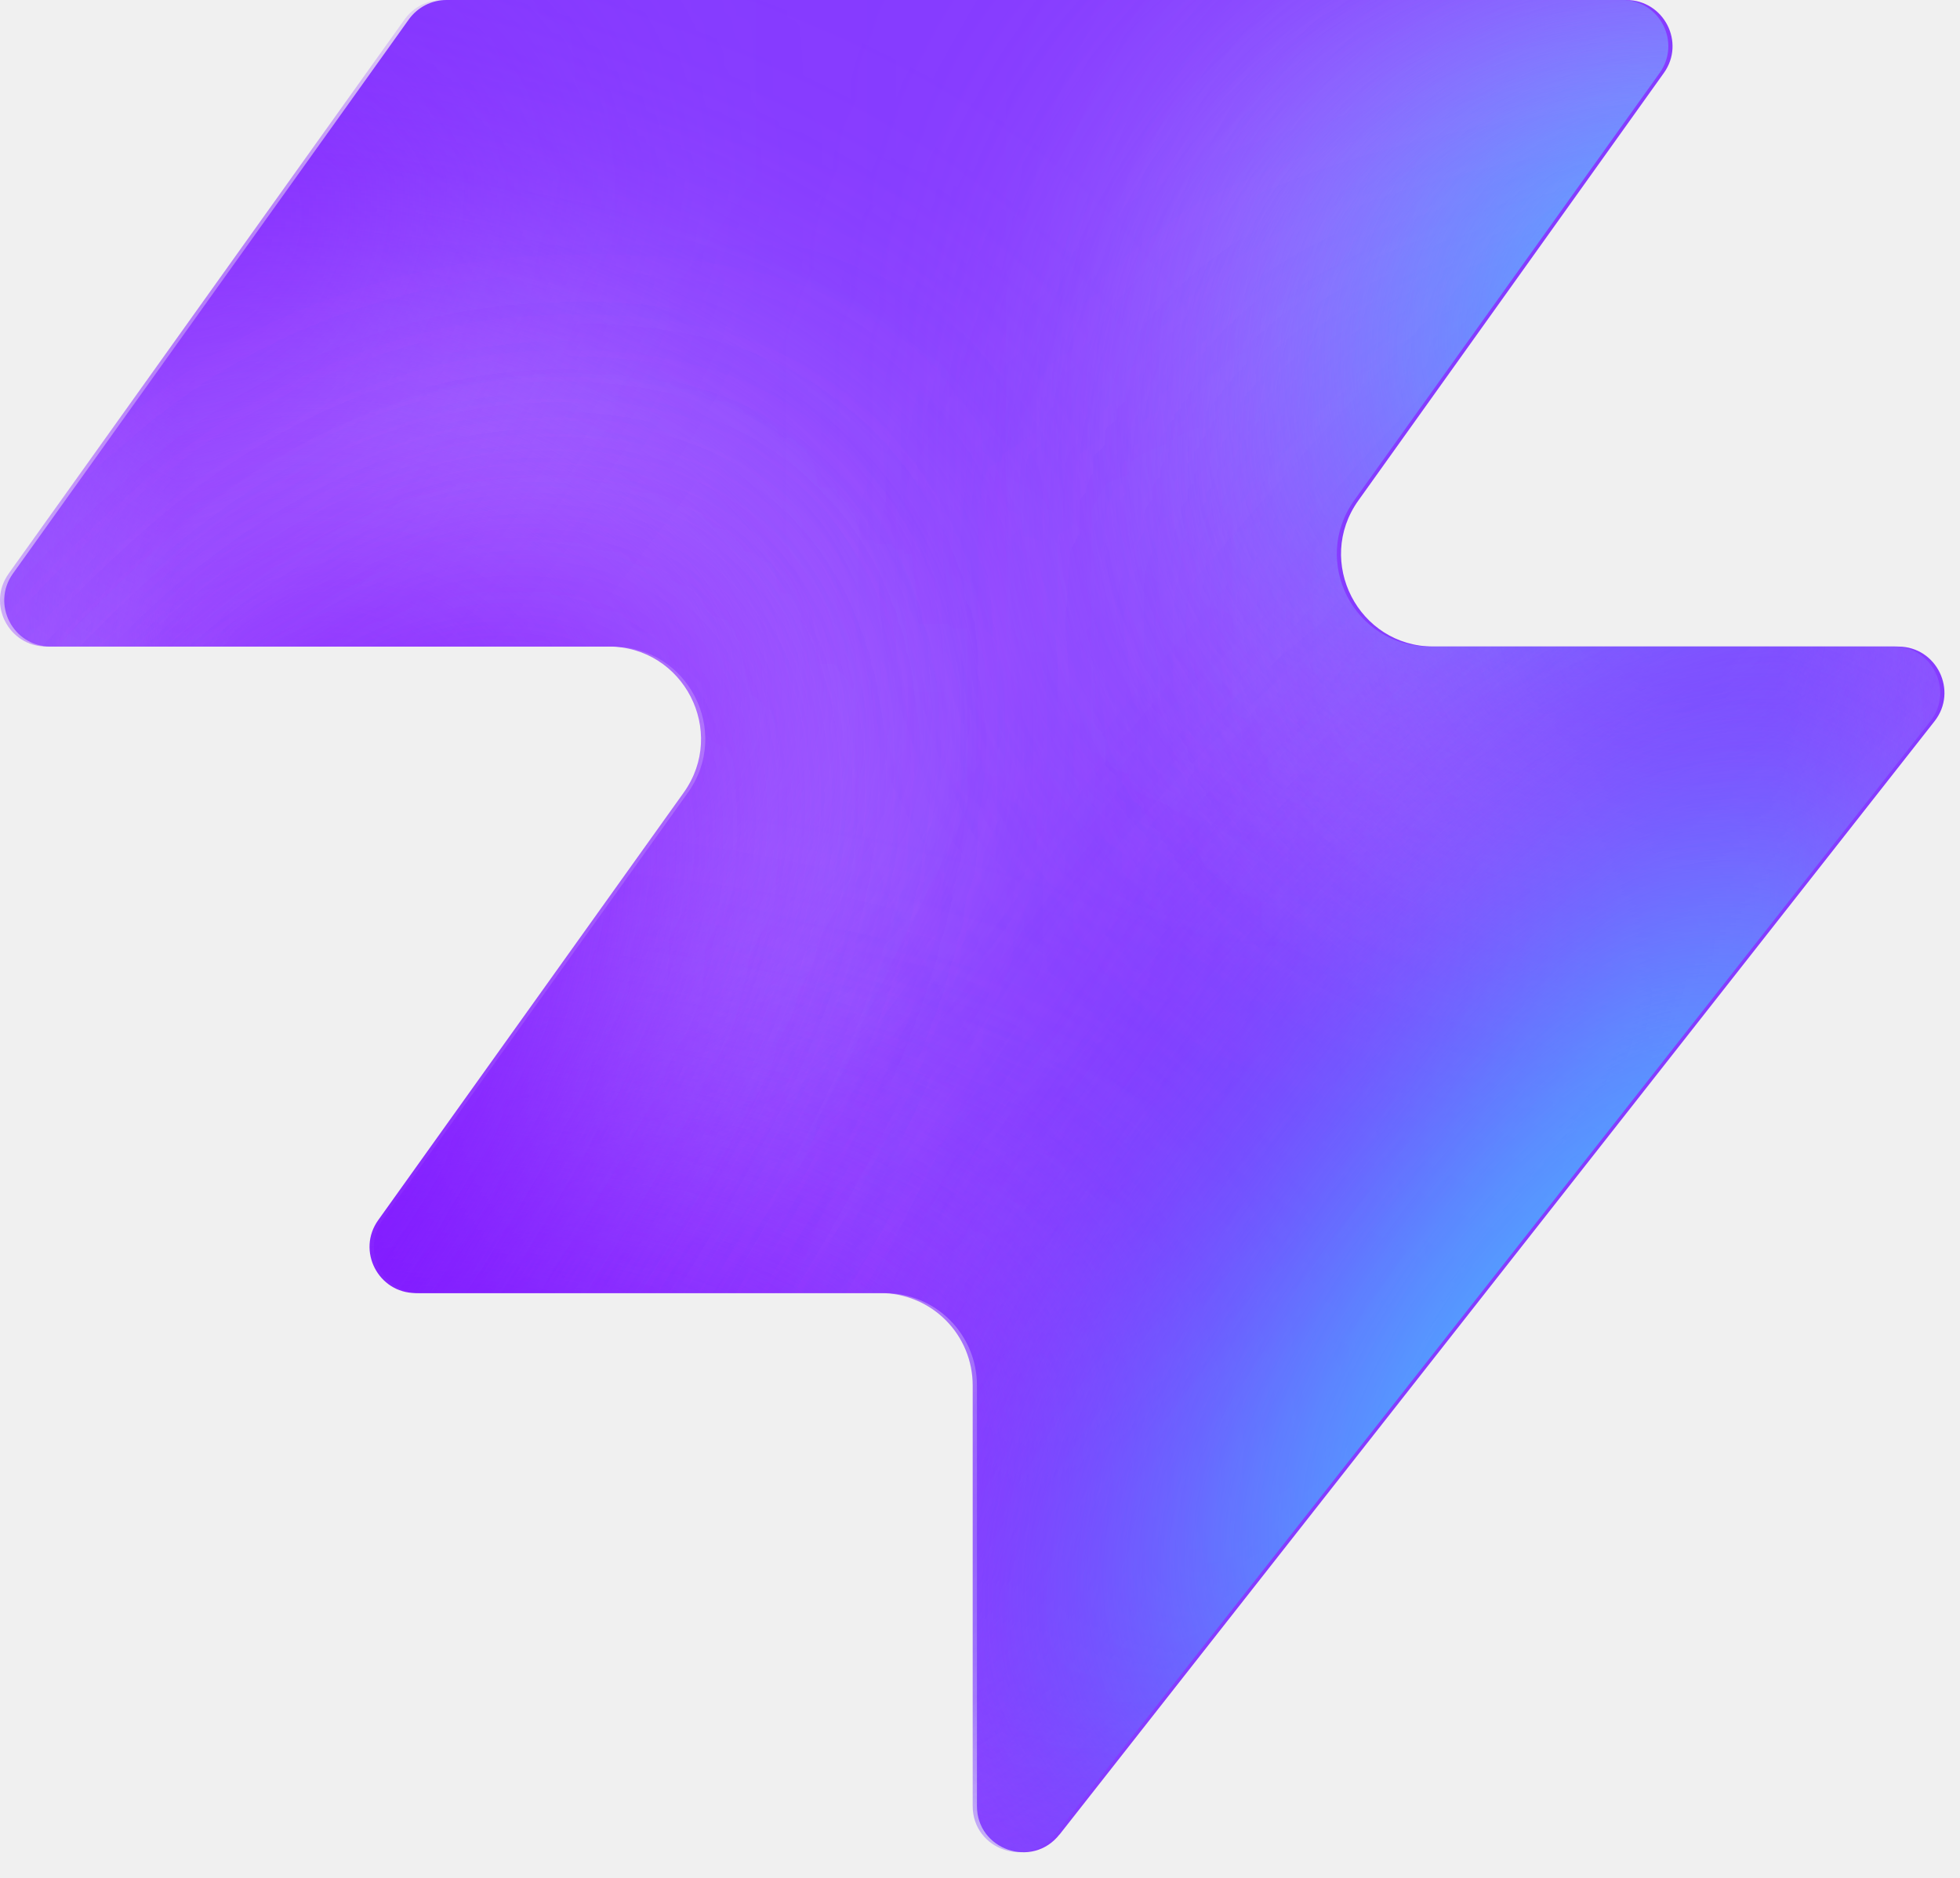
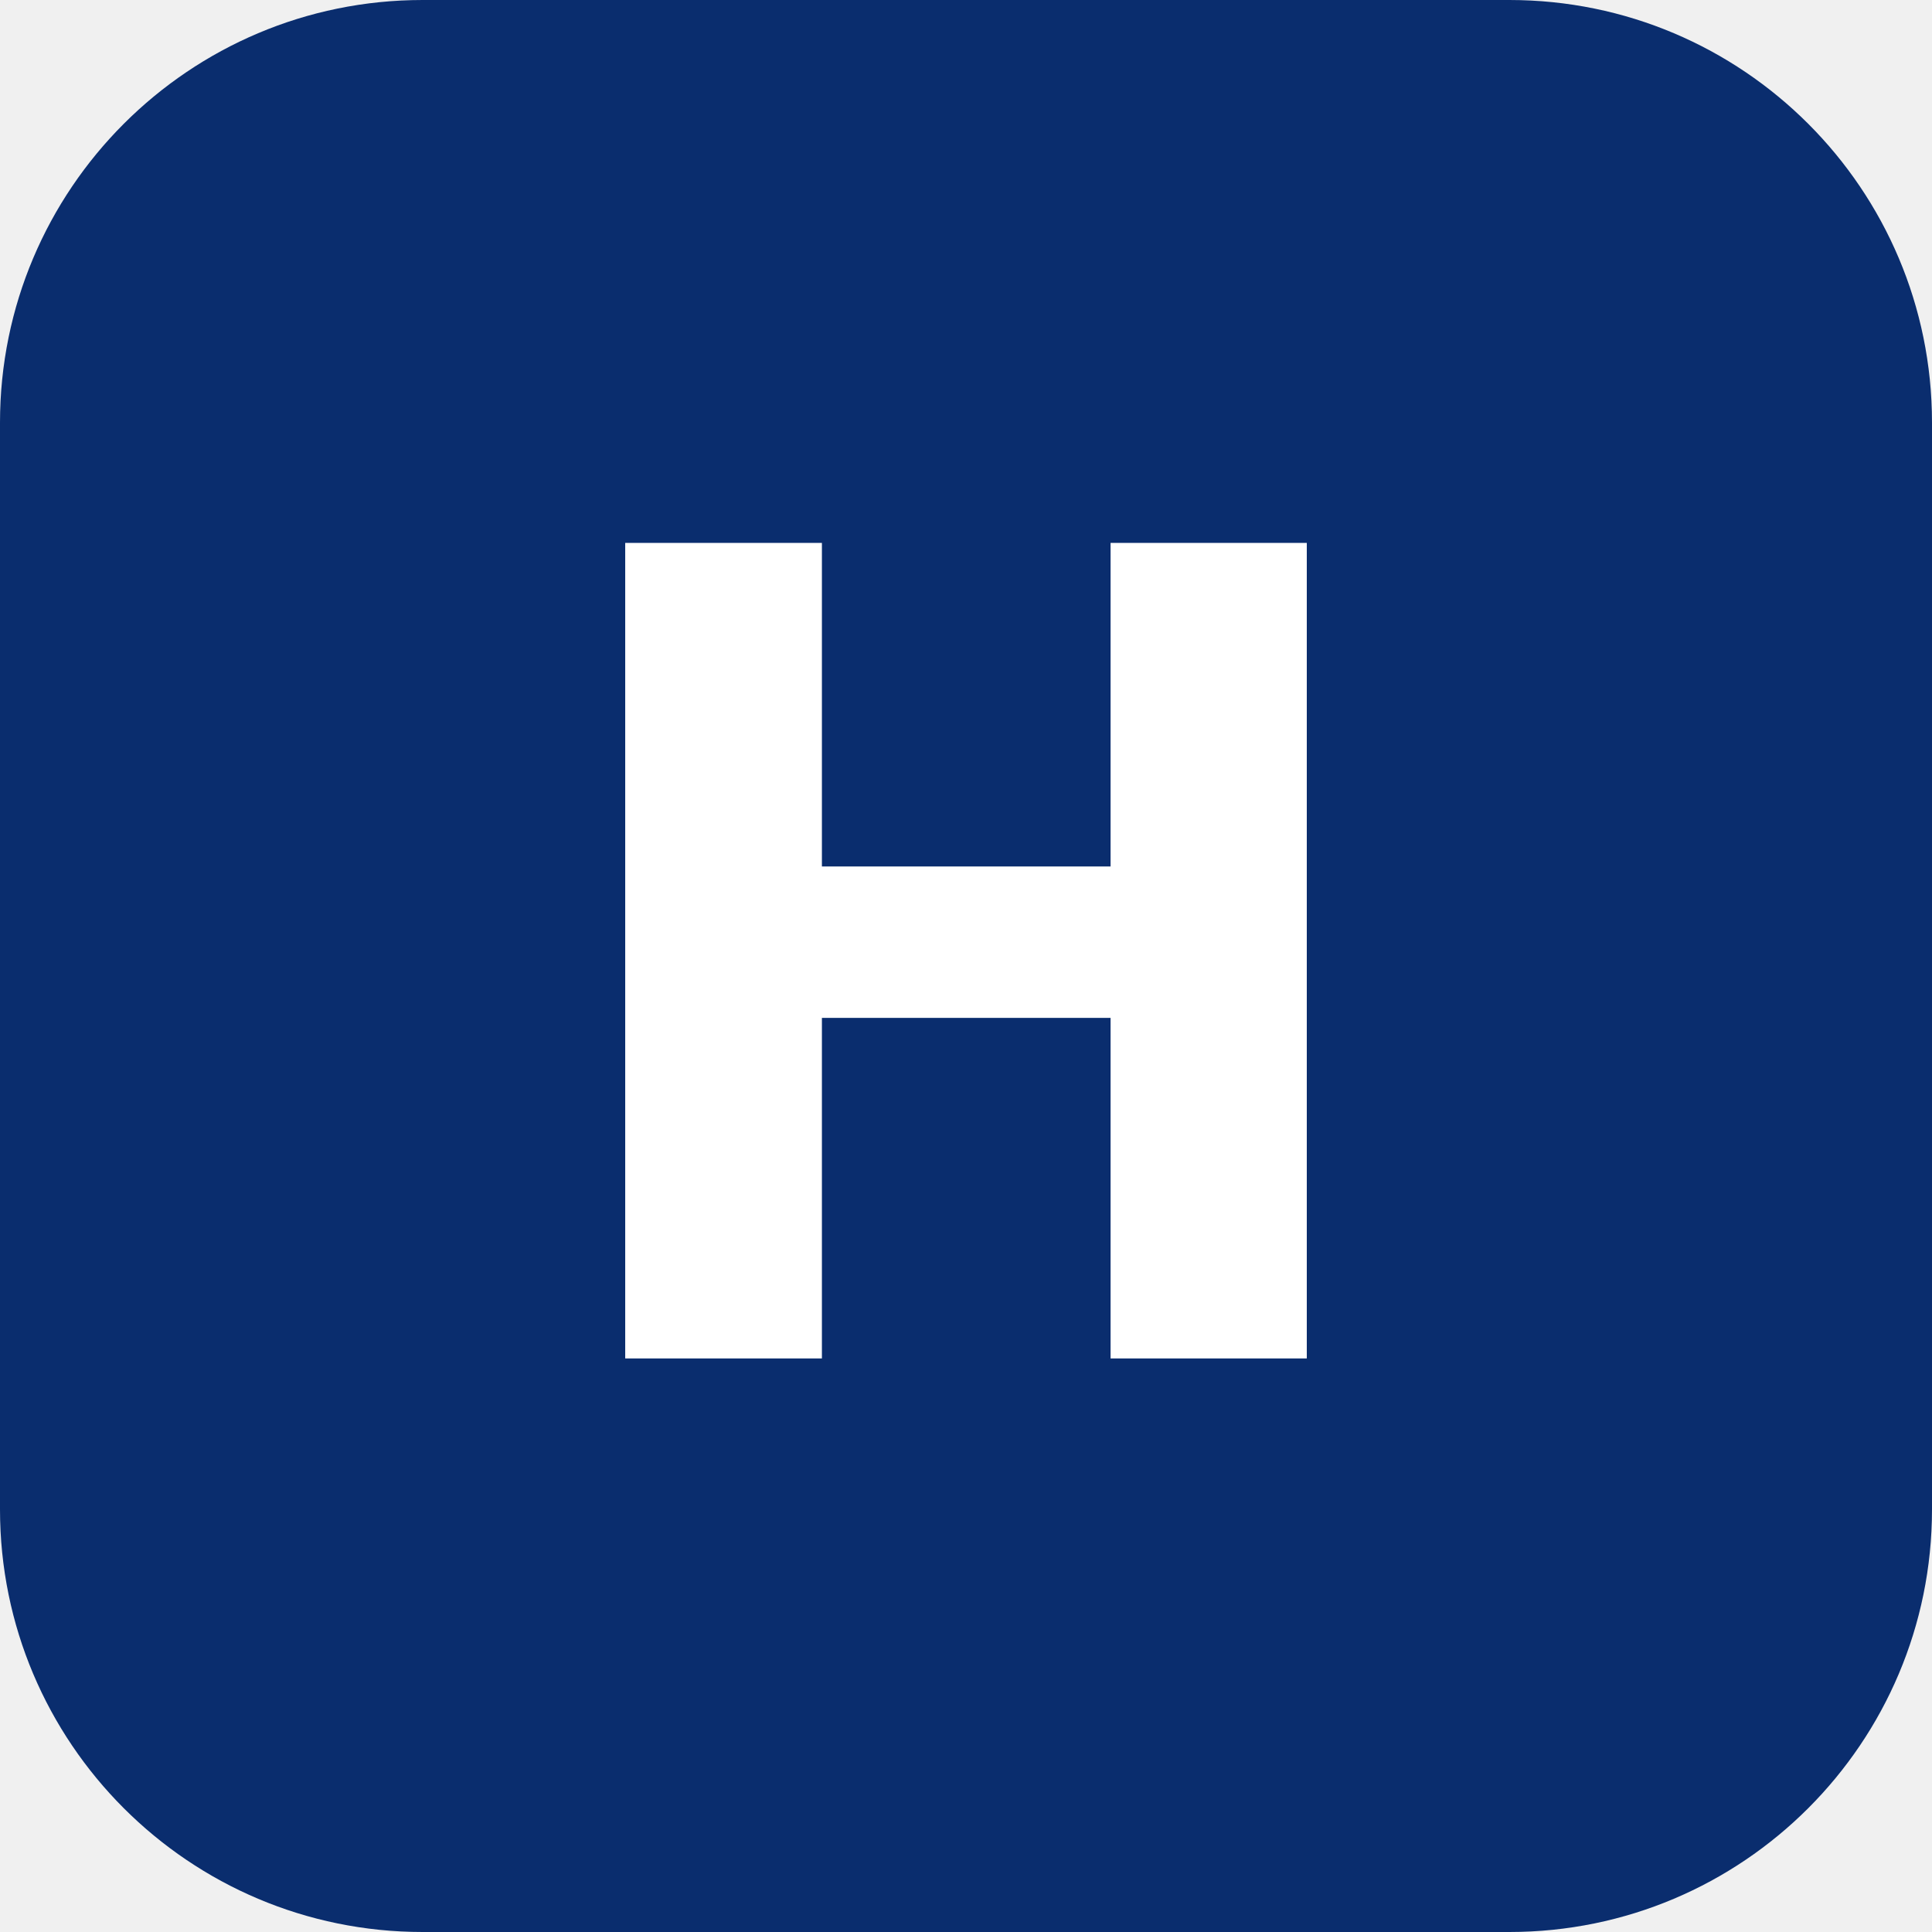
- <svg xmlns="http://www.w3.org/2000/svg" width="48" height="46" fill="none" viewBox="0 0 48 46">
-   <path fill="#863bff" d="M25.946 44.938c-.664.845-2.021.375-2.021-.698V33.937a2.26 2.26 0 0 0-2.262-2.262H10.287c-.92 0-1.456-1.04-.92-1.788l7.48-10.471c1.07-1.497 0-3.578-1.842-3.578H1.237c-.92 0-1.456-1.04-.92-1.788L10.013.474c.214-.297.556-.474.92-.474h28.894c.92 0 1.456 1.04.92 1.788l-7.48 10.471c-1.07 1.498 0 3.579 1.842 3.579h11.377c.943 0 1.473 1.088.89 1.83L25.947 44.94z" style="fill:#863bff;fill:color(display-p3 .525 .23 1);fill-opacity:1" />
-   <mask id="a" width="48" height="46" x="0" y="0" maskUnits="userSpaceOnUse" style="mask-type:alpha">
-     <path fill="#000" d="M25.842 44.938c-.664.844-2.021.375-2.021-.698V33.937a2.26 2.26 0 0 0-2.262-2.262H10.183c-.92 0-1.456-1.04-.92-1.788l7.48-10.471c1.07-1.498 0-3.579-1.842-3.579H1.133c-.92 0-1.456-1.04-.92-1.787L9.91.473c.214-.297.556-.474.92-.474h28.894c.92 0 1.456 1.04.92 1.788l-7.48 10.471c-1.07 1.498 0 3.578 1.842 3.578h11.377c.943 0 1.473 1.088.89 1.832L25.843 44.94z" style="fill:#000;fill-opacity:1" />
-   </mask>
-   <g mask="url(#a)">
-     <g filter="url(#b)">
-       <ellipse cx="5.508" cy="14.704" fill="#ede6ff" rx="5.508" ry="14.704" style="fill:#ede6ff;fill:color(display-p3 .927 .903 1);fill-opacity:1" transform="matrix(.00324 1 1 -.00324 -4.47 31.516)" />
-     </g>
-     <g filter="url(#c)">
-       <ellipse cx="10.399" cy="29.851" fill="#ede6ff" rx="10.399" ry="29.851" style="fill:#ede6ff;fill:color(display-p3 .927 .903 1);fill-opacity:1" transform="matrix(.00324 1 1 -.00324 -39.328 7.883)" />
-     </g>
-     <g filter="url(#d)">
-       <ellipse cx="5.508" cy="30.487" fill="#7e14ff" rx="5.508" ry="30.487" style="fill:#7e14ff;fill:color(display-p3 .492 .077 1);fill-opacity:1" transform="rotate(89.814 -25.913 -14.639)scale(1 -1)" />
-     </g>
-     <g filter="url(#e)">
-       <ellipse cx="5.508" cy="30.599" fill="#7e14ff" rx="5.508" ry="30.599" style="fill:#7e14ff;fill:color(display-p3 .492 .077 1);fill-opacity:1" transform="rotate(89.814 -32.644 -3.334)scale(1 -1)" />
-     </g>
-     <g filter="url(#f)">
-       <ellipse cx="5.508" cy="30.599" fill="#7e14ff" rx="5.508" ry="30.599" style="fill:#7e14ff;fill:color(display-p3 .492 .077 1);fill-opacity:1" transform="matrix(.00324 1 1 -.00324 -34.34 30.47)" />
-     </g>
-     <g filter="url(#g)">
-       <ellipse cx="14.072" cy="22.078" fill="#ede6ff" rx="14.072" ry="22.078" style="fill:#ede6ff;fill:color(display-p3 .927 .903 1);fill-opacity:1" transform="rotate(93.35 24.506 48.493)scale(-1 1)" />
-     </g>
-     <g filter="url(#h)">
-       <ellipse cx="3.47" cy="21.501" fill="#7e14ff" rx="3.47" ry="21.501" style="fill:#7e14ff;fill:color(display-p3 .492 .077 1);fill-opacity:1" transform="rotate(89.009 28.708 47.59)scale(-1 1)" />
-     </g>
-     <g filter="url(#i)">
-       <ellipse cx="3.47" cy="21.501" fill="#7e14ff" rx="3.47" ry="21.501" style="fill:#7e14ff;fill:color(display-p3 .492 .077 1);fill-opacity:1" transform="rotate(89.009 28.708 47.59)scale(-1 1)" />
-     </g>
-     <g filter="url(#j)">
-       <ellipse cx=".387" cy="8.972" fill="#7e14ff" rx="4.407" ry="29.108" style="fill:#7e14ff;fill:color(display-p3 .492 .077 1);fill-opacity:1" transform="rotate(39.51 .387 8.972)" />
-     </g>
-     <g filter="url(#k)">
-       <ellipse cx="47.523" cy="-6.092" fill="#7e14ff" rx="4.407" ry="29.108" style="fill:#7e14ff;fill:color(display-p3 .492 .077 1);fill-opacity:1" transform="rotate(37.892 47.523 -6.092)" />
-     </g>
-     <g filter="url(#l)">
-       <ellipse cx="41.412" cy="6.333" fill="#47bfff" rx="5.971" ry="9.665" style="fill:#47bfff;fill:color(display-p3 .28 .748 1);fill-opacity:1" transform="rotate(37.892 41.412 6.333)" />
-     </g>
-     <g filter="url(#m)">
-       <ellipse cx="-1.879" cy="38.332" fill="#7e14ff" rx="4.407" ry="29.108" style="fill:#7e14ff;fill:color(display-p3 .492 .077 1);fill-opacity:1" transform="rotate(37.892 -1.88 38.332)" />
-     </g>
-     <g filter="url(#n)">
-       <ellipse cx="-1.879" cy="38.332" fill="#7e14ff" rx="4.407" ry="29.108" style="fill:#7e14ff;fill:color(display-p3 .492 .077 1);fill-opacity:1" transform="rotate(37.892 -1.88 38.332)" />
-     </g>
-     <g filter="url(#o)">
-       <ellipse cx="35.651" cy="29.907" fill="#7e14ff" rx="4.407" ry="29.108" style="fill:#7e14ff;fill:color(display-p3 .492 .077 1);fill-opacity:1" transform="rotate(37.892 35.651 29.907)" />
-     </g>
-     <g filter="url(#p)">
-       <ellipse cx="38.418" cy="32.4" fill="#47bfff" rx="5.971" ry="15.297" style="fill:#47bfff;fill:color(display-p3 .28 .748 1);fill-opacity:1" transform="rotate(37.892 38.418 32.4)" />
-     </g>
-   </g>
-   <defs>
-     <filter id="b" width="60.045" height="41.654" x="-19.77" y="16.149" color-interpolation-filters="sRGB" filterUnits="userSpaceOnUse">
-       <feFlood flood-opacity="0" result="BackgroundImageFix" />
-       <feBlend in="SourceGraphic" in2="BackgroundImageFix" result="shape" />
-       <feGaussianBlur result="effect1_foregroundBlur_2002_17158" stdDeviation="7.659" />
-     </filter>
-     <filter id="c" width="90.34" height="51.437" x="-54.613" y="-7.533" color-interpolation-filters="sRGB" filterUnits="userSpaceOnUse">
-       <feFlood flood-opacity="0" result="BackgroundImageFix" />
-       <feBlend in="SourceGraphic" in2="BackgroundImageFix" result="shape" />
-       <feGaussianBlur result="effect1_foregroundBlur_2002_17158" stdDeviation="7.659" />
-     </filter>
-     <filter id="d" width="79.355" height="29.4" x="-49.64" y="2.03" color-interpolation-filters="sRGB" filterUnits="userSpaceOnUse">
-       <feFlood flood-opacity="0" result="BackgroundImageFix" />
-       <feBlend in="SourceGraphic" in2="BackgroundImageFix" result="shape" />
-       <feGaussianBlur result="effect1_foregroundBlur_2002_17158" stdDeviation="4.596" />
-     </filter>
-     <filter id="e" width="79.579" height="29.4" x="-45.045" y="20.029" color-interpolation-filters="sRGB" filterUnits="userSpaceOnUse">
-       <feFlood flood-opacity="0" result="BackgroundImageFix" />
-       <feBlend in="SourceGraphic" in2="BackgroundImageFix" result="shape" />
-       <feGaussianBlur result="effect1_foregroundBlur_2002_17158" stdDeviation="4.596" />
-     </filter>
-     <filter id="f" width="79.579" height="29.4" x="-43.513" y="21.178" color-interpolation-filters="sRGB" filterUnits="userSpaceOnUse">
-       <feFlood flood-opacity="0" result="BackgroundImageFix" />
-       <feBlend in="SourceGraphic" in2="BackgroundImageFix" result="shape" />
-       <feGaussianBlur result="effect1_foregroundBlur_2002_17158" stdDeviation="4.596" />
-     </filter>
-     <filter id="g" width="74.749" height="58.852" x="15.756" y="-17.901" color-interpolation-filters="sRGB" filterUnits="userSpaceOnUse">
-       <feFlood flood-opacity="0" result="BackgroundImageFix" />
-       <feBlend in="SourceGraphic" in2="BackgroundImageFix" result="shape" />
-       <feGaussianBlur result="effect1_foregroundBlur_2002_17158" stdDeviation="7.659" />
-     </filter>
-     <filter id="h" width="61.377" height="25.362" x="23.548" y="2.284" color-interpolation-filters="sRGB" filterUnits="userSpaceOnUse">
-       <feFlood flood-opacity="0" result="BackgroundImageFix" />
-       <feBlend in="SourceGraphic" in2="BackgroundImageFix" result="shape" />
-       <feGaussianBlur result="effect1_foregroundBlur_2002_17158" stdDeviation="4.596" />
-     </filter>
-     <filter id="i" width="61.377" height="25.362" x="23.548" y="2.284" color-interpolation-filters="sRGB" filterUnits="userSpaceOnUse">
-       <feFlood flood-opacity="0" result="BackgroundImageFix" />
-       <feBlend in="SourceGraphic" in2="BackgroundImageFix" result="shape" />
-       <feGaussianBlur result="effect1_foregroundBlur_2002_17158" stdDeviation="4.596" />
-     </filter>
-     <filter id="j" width="56.045" height="63.649" x="-27.636" y="-22.853" color-interpolation-filters="sRGB" filterUnits="userSpaceOnUse">
-       <feFlood flood-opacity="0" result="BackgroundImageFix" />
-       <feBlend in="SourceGraphic" in2="BackgroundImageFix" result="shape" />
-       <feGaussianBlur result="effect1_foregroundBlur_2002_17158" stdDeviation="4.596" />
-     </filter>
-     <filter id="k" width="54.814" height="64.646" x="20.116" y="-38.415" color-interpolation-filters="sRGB" filterUnits="userSpaceOnUse">
-       <feFlood flood-opacity="0" result="BackgroundImageFix" />
-       <feBlend in="SourceGraphic" in2="BackgroundImageFix" result="shape" />
-       <feGaussianBlur result="effect1_foregroundBlur_2002_17158" stdDeviation="4.596" />
-     </filter>
-     <filter id="l" width="33.541" height="35.313" x="24.641" y="-11.323" color-interpolation-filters="sRGB" filterUnits="userSpaceOnUse">
-       <feFlood flood-opacity="0" result="BackgroundImageFix" />
-       <feBlend in="SourceGraphic" in2="BackgroundImageFix" result="shape" />
-       <feGaussianBlur result="effect1_foregroundBlur_2002_17158" stdDeviation="4.596" />
-     </filter>
-     <filter id="m" width="54.814" height="64.646" x="-29.286" y="6.009" color-interpolation-filters="sRGB" filterUnits="userSpaceOnUse">
-       <feFlood flood-opacity="0" result="BackgroundImageFix" />
-       <feBlend in="SourceGraphic" in2="BackgroundImageFix" result="shape" />
-       <feGaussianBlur result="effect1_foregroundBlur_2002_17158" stdDeviation="4.596" />
-     </filter>
-     <filter id="n" width="54.814" height="64.646" x="-29.286" y="6.009" color-interpolation-filters="sRGB" filterUnits="userSpaceOnUse">
-       <feFlood flood-opacity="0" result="BackgroundImageFix" />
-       <feBlend in="SourceGraphic" in2="BackgroundImageFix" result="shape" />
-       <feGaussianBlur result="effect1_foregroundBlur_2002_17158" stdDeviation="4.596" />
-     </filter>
-     <filter id="o" width="54.814" height="64.646" x="8.244" y="-2.416" color-interpolation-filters="sRGB" filterUnits="userSpaceOnUse">
-       <feFlood flood-opacity="0" result="BackgroundImageFix" />
-       <feBlend in="SourceGraphic" in2="BackgroundImageFix" result="shape" />
-       <feGaussianBlur result="effect1_foregroundBlur_2002_17158" stdDeviation="4.596" />
-     </filter>
-     <filter id="p" width="39.409" height="43.623" x="18.713" y="10.588" color-interpolation-filters="sRGB" filterUnits="userSpaceOnUse">
-       <feFlood flood-opacity="0" result="BackgroundImageFix" />
-       <feBlend in="SourceGraphic" in2="BackgroundImageFix" result="shape" />
-       <feGaussianBlur result="effect1_foregroundBlur_2002_17158" stdDeviation="4.596" />
-     </filter>
-   </defs>
+ <svg xmlns="http://www.w3.org/2000/svg" viewBox="0 0 64 64">
+   <rect width="64" height="64" rx="14" fill="#0a2d6e" />
+   <text x="32" y="45" font-family="system-ui, Segoe UI, Roboto, sans-serif" font-size="38" font-weight="800" text-anchor="middle" fill="#ffffff">H</text>
</svg>
